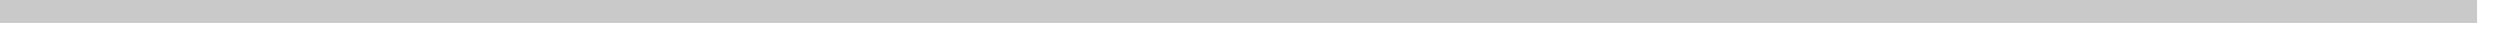
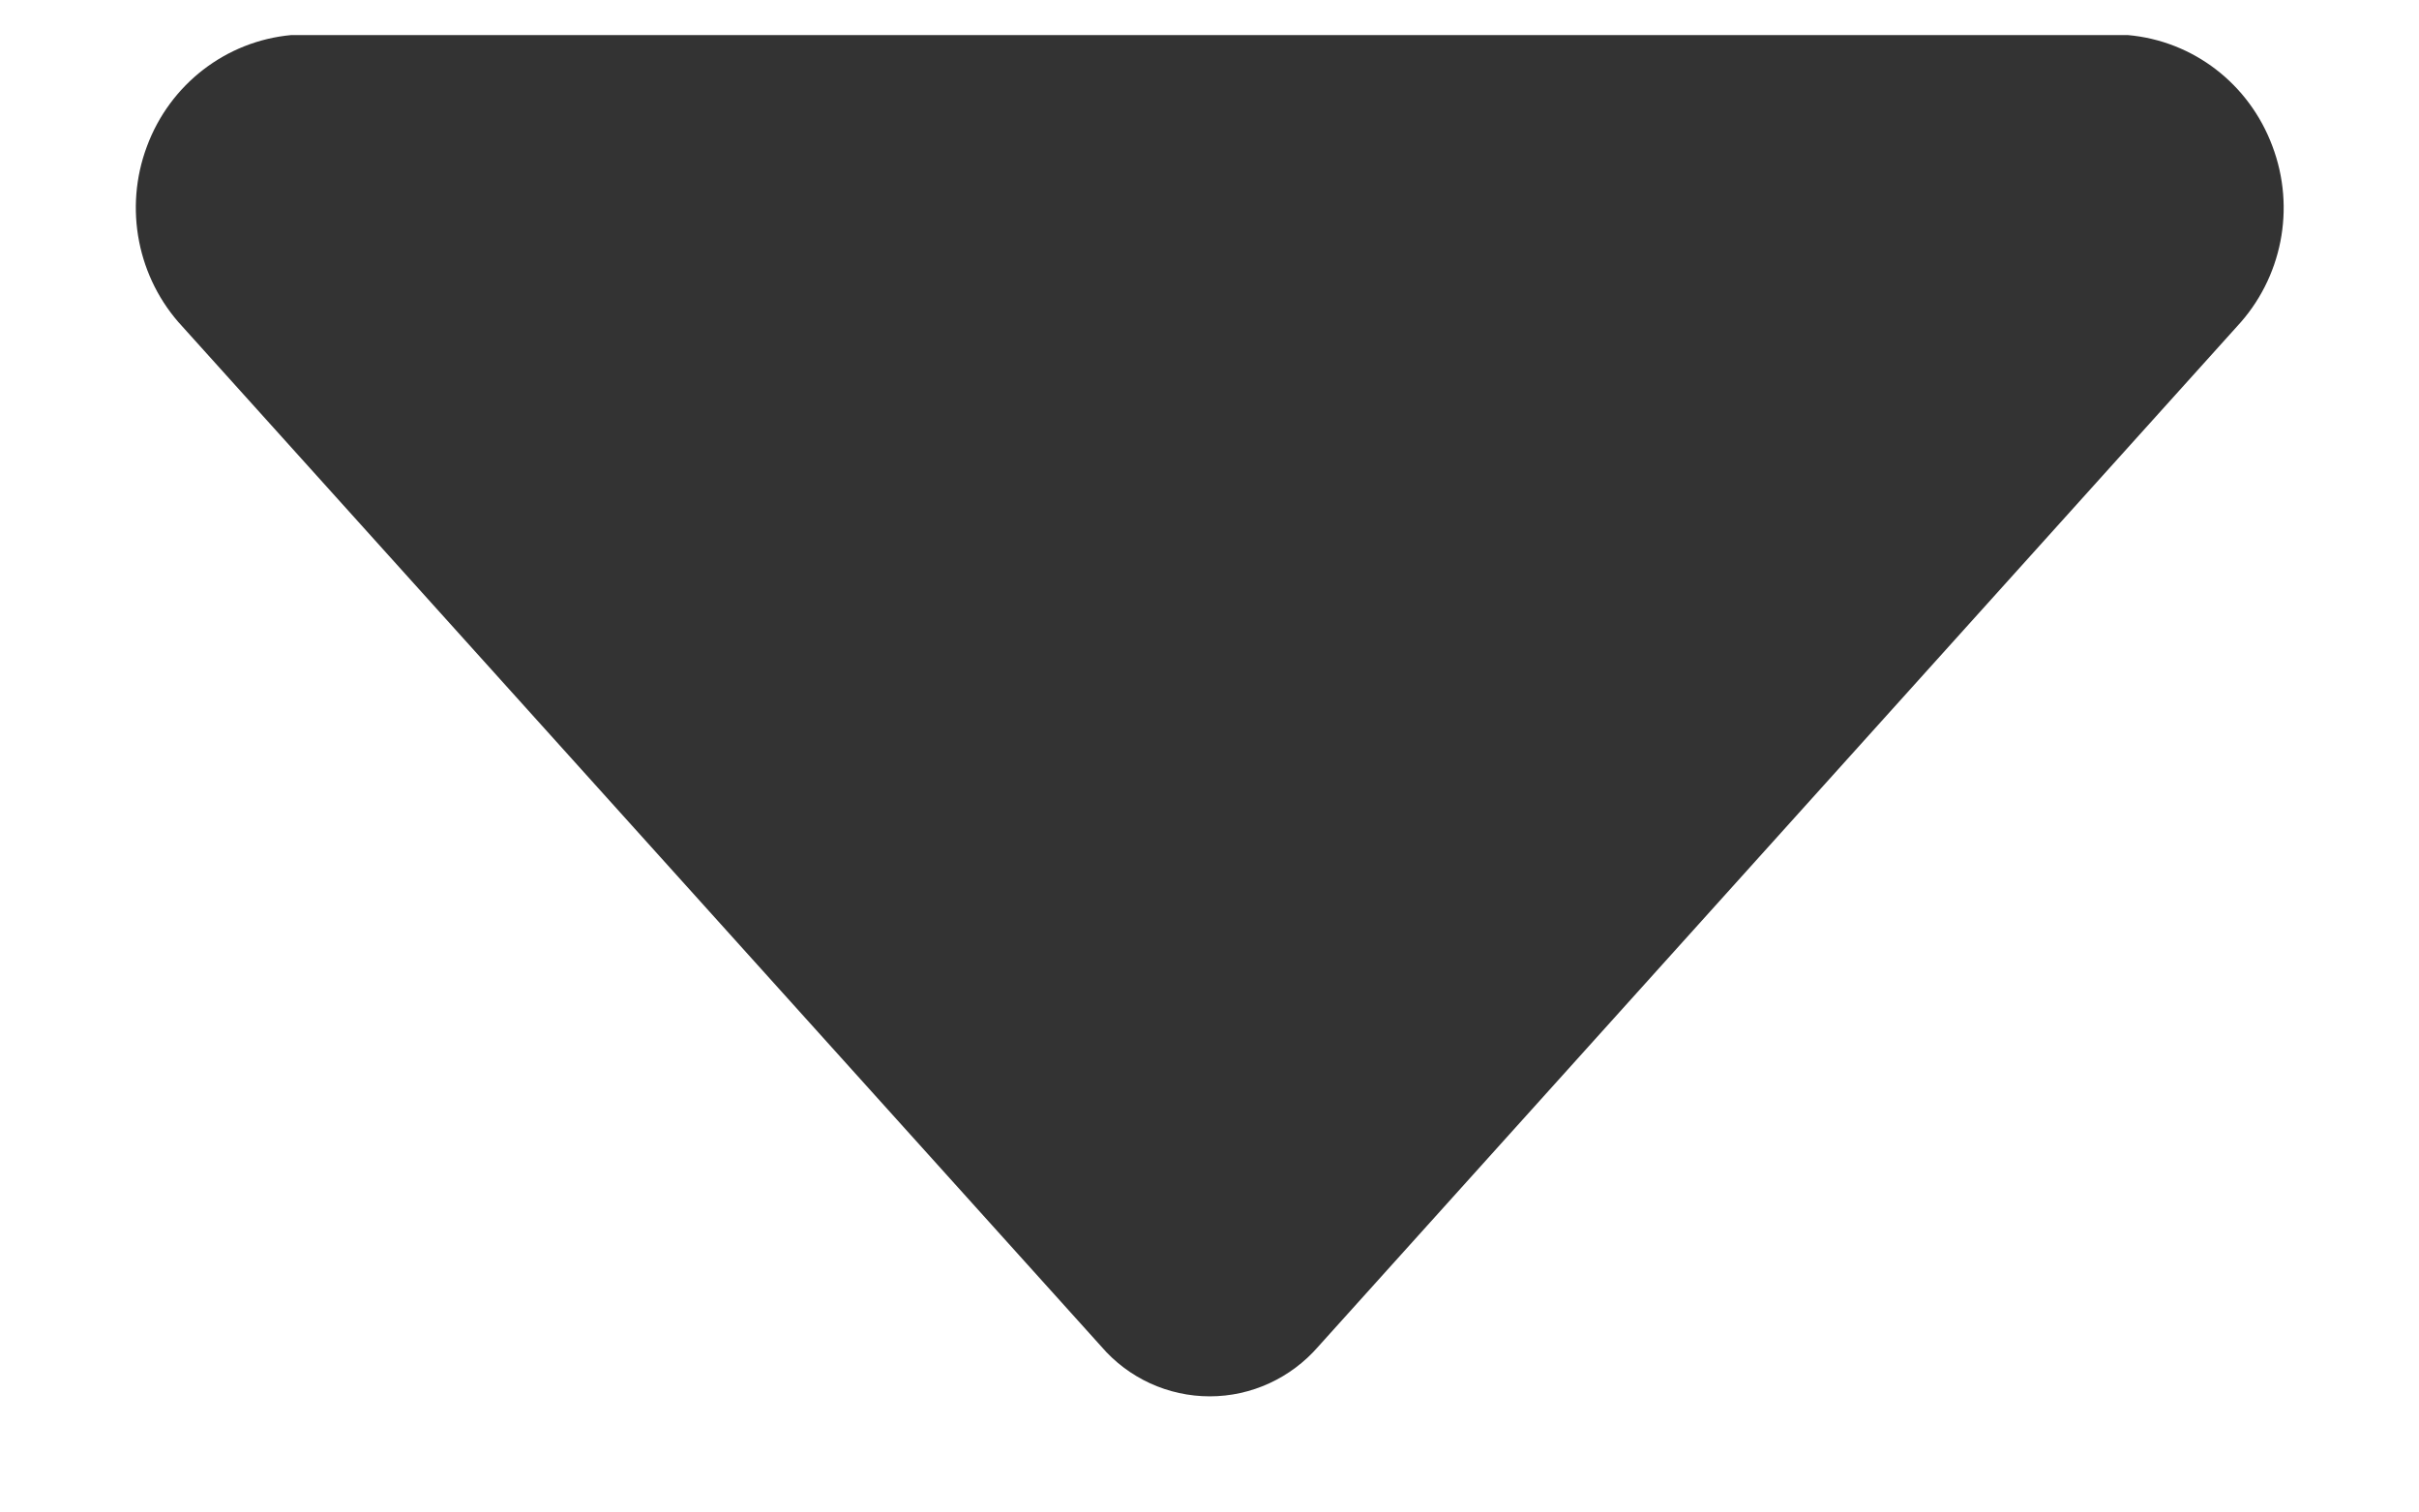
- <svg xmlns="http://www.w3.org/2000/svg" version="1.1" width="109px" height="2px">
-   <g transform="matrix(1 0 0 1 -1228 -1284 )">
-     <path d="M 1228 1284.5  L 1336 1284.5  " stroke-width="1" stroke="#c9c9c9" fill="none" />
+ <svg xmlns="http://www.w3.org/2000/svg" version="1.1" width="8px" height="5px">
+   <g transform="matrix(1 0 0 1 -1342 -1322 )">
+     <path d="M 7.515 0.483  C 7.593 0.689  7.547 0.92  7.398 1.08  L 4.36 4.454  C 4.269 4.559  4.138 4.619  4.001 4.619  C 3.863 4.619  3.732 4.559  3.642 4.454  L 0.603 1.08  C 0.455 0.921  0.409 0.689  0.486 0.484  C 0.562 0.279  0.747 0.136  0.963 0.116  L 7.037 0.116  C 7.253 0.135  7.438 0.277  7.515 0.483  Z " fill-rule="nonzero" fill="#333333" stroke="none" transform="matrix(1 0 0 1 1342 1322 )" />
  </g>
</svg>
